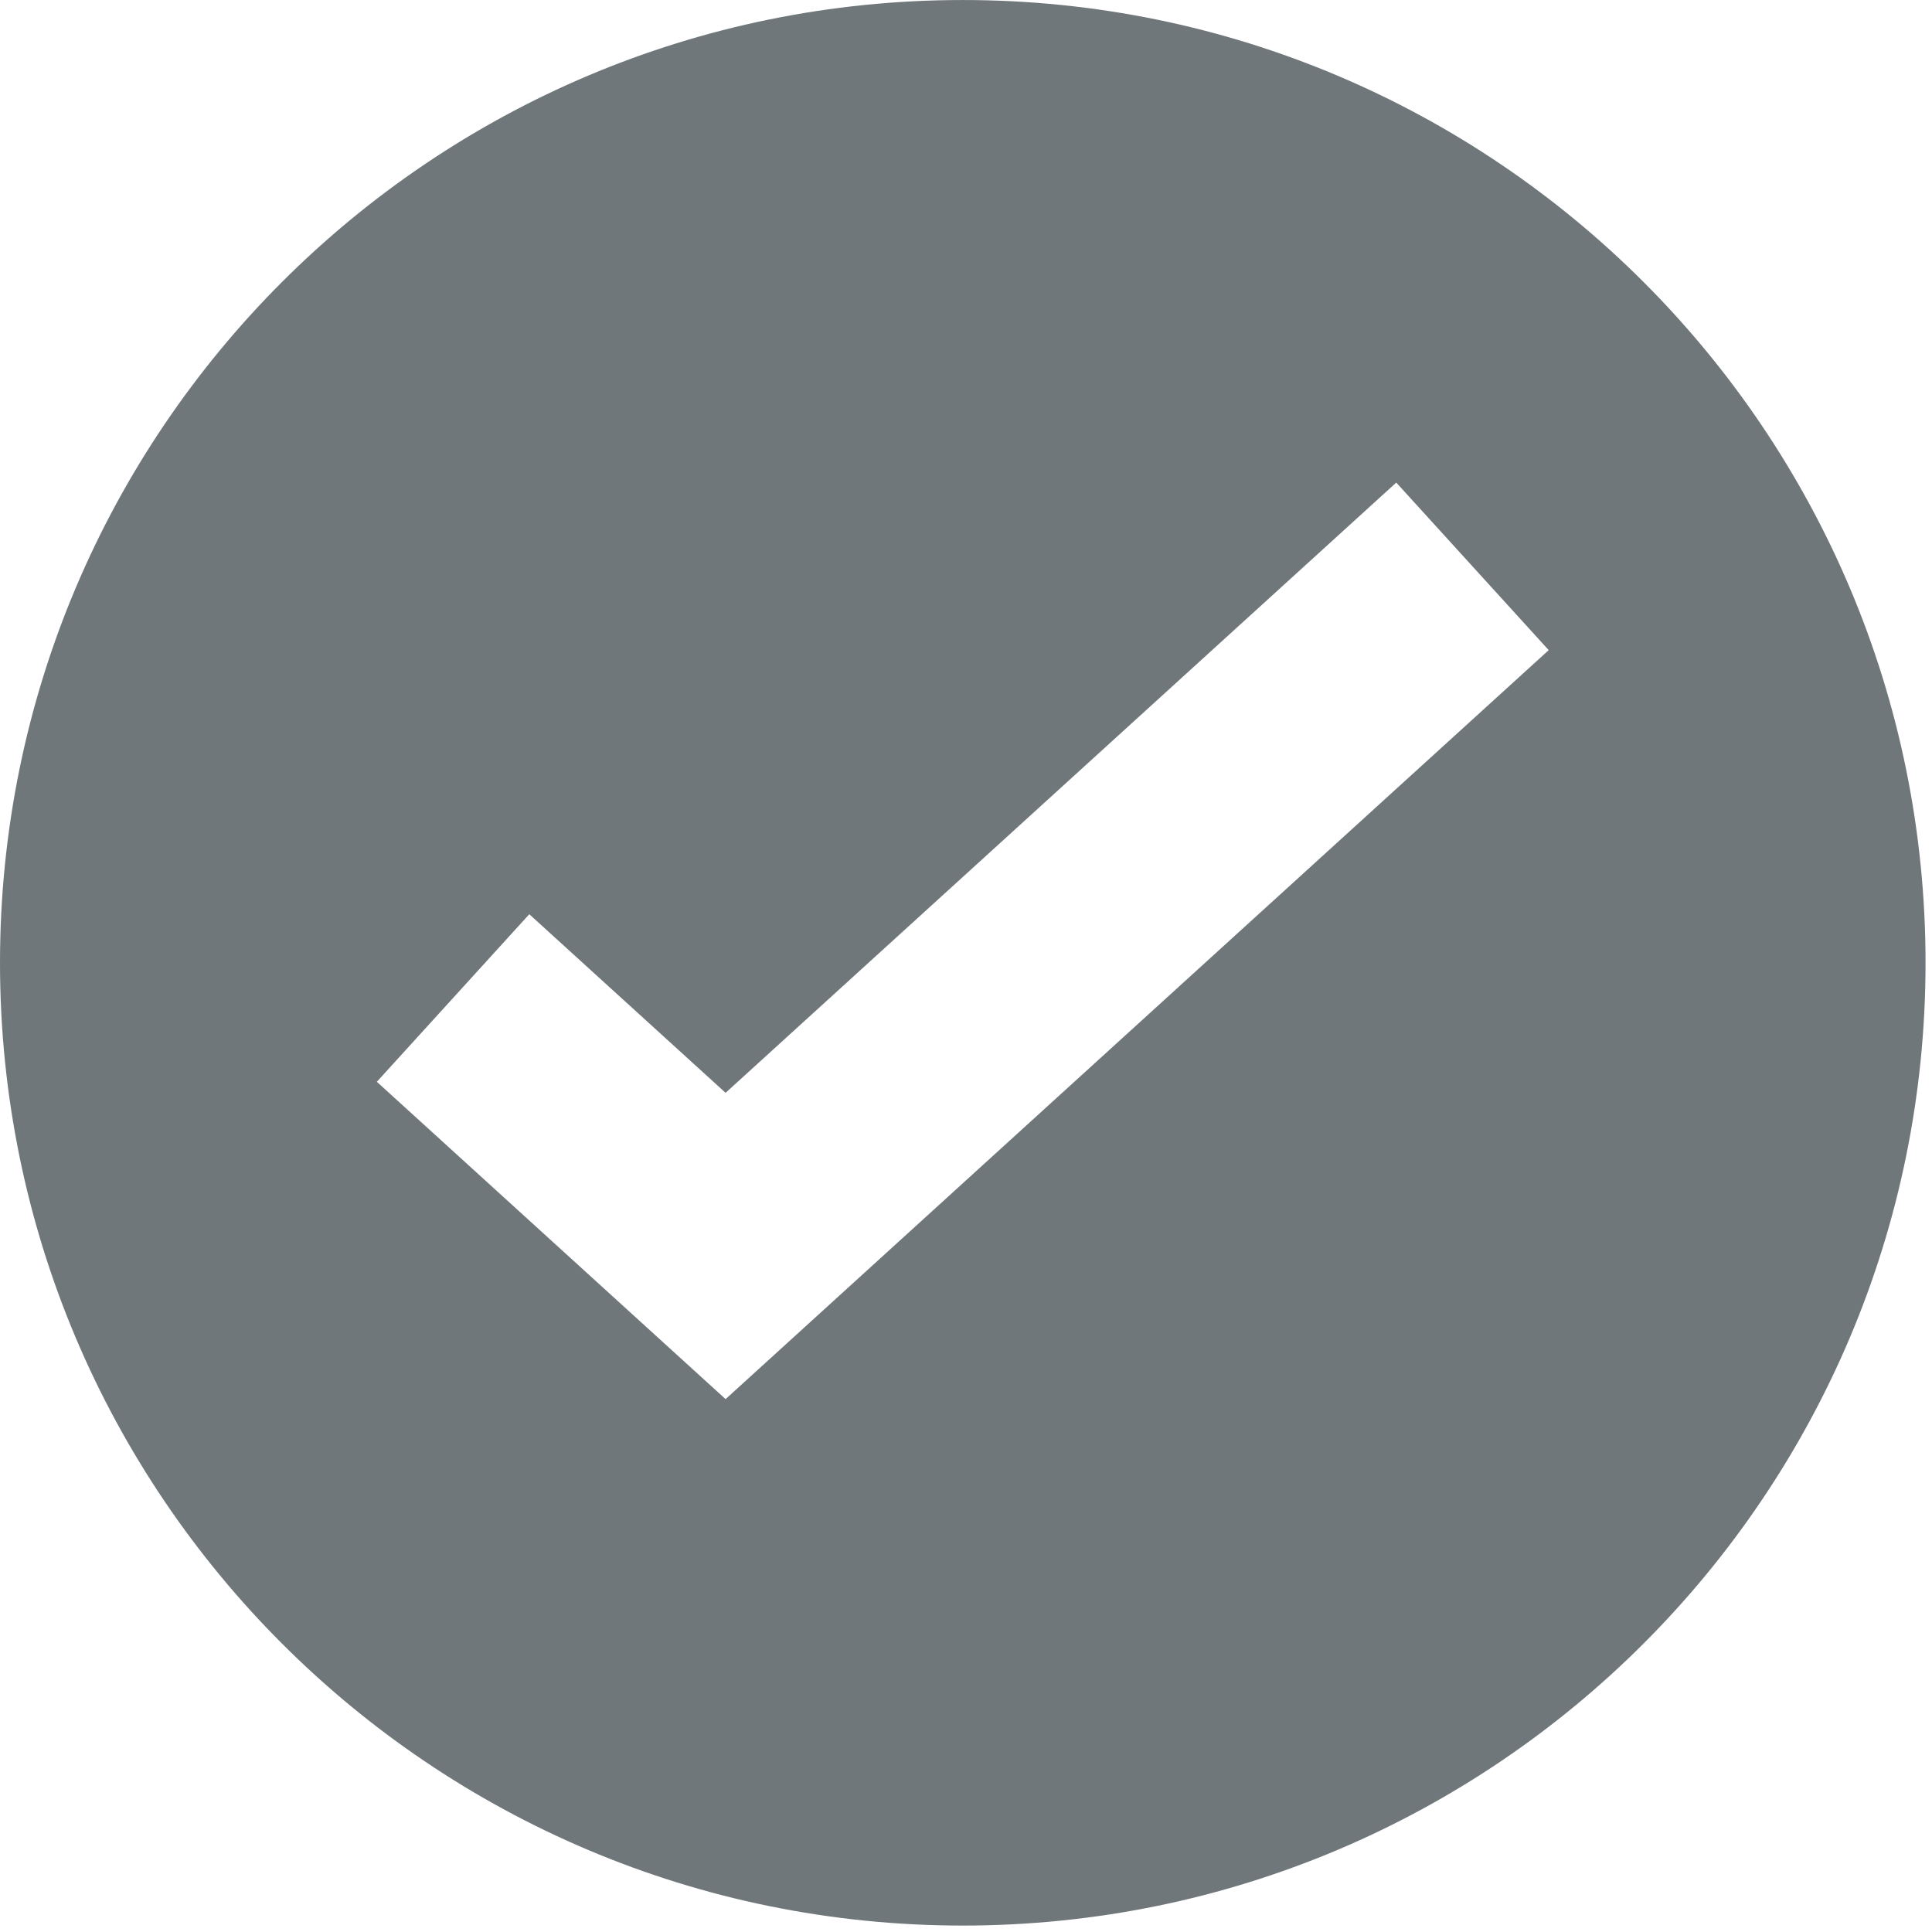
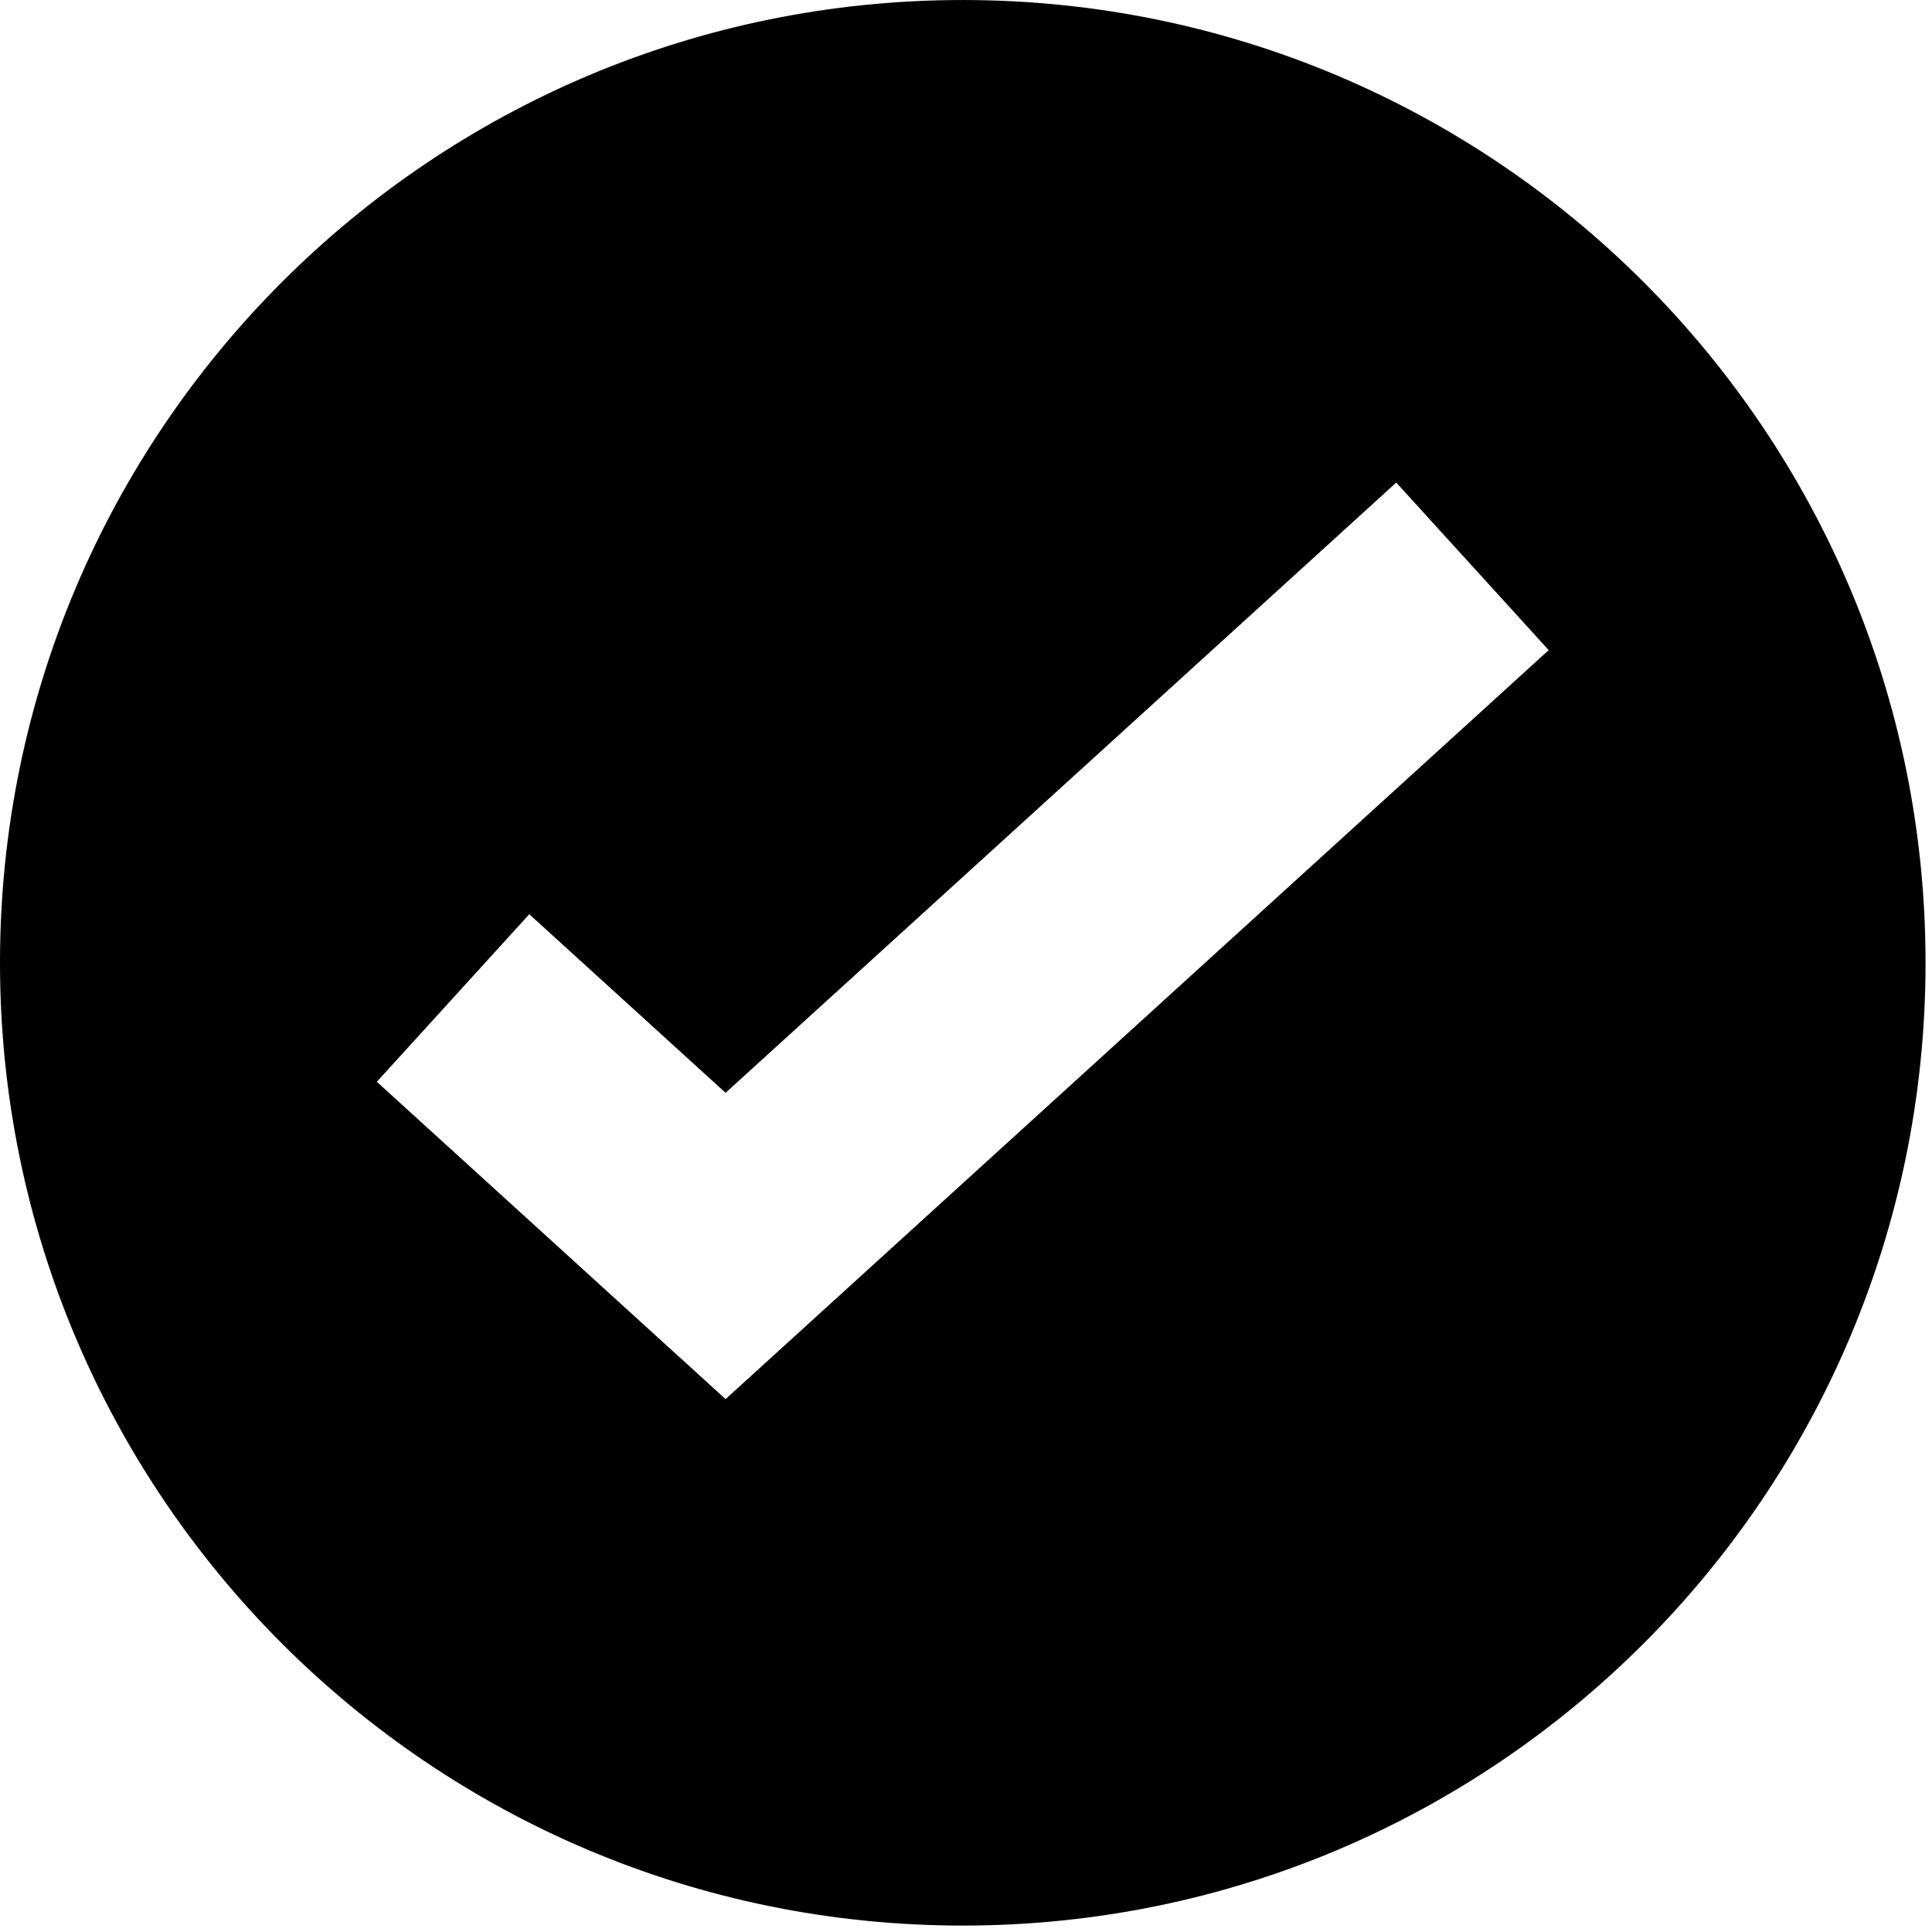
<svg xmlns="http://www.w3.org/2000/svg" width="100" height="100" viewBox="0 0 100 100">
  <g>
    <rect fill="none" id="canvas_background" height="402" width="582" y="-1" x="-1" />
  </g>
  <g>
-     <g fill-rule="evenodd" fill="none" id="Membership-upsell-(mobile)">
-       <g stroke="null" fill="#6F777B" id="Member-promo-Copy">
+     <g fill-rule="evenodd" fill="currentColor" id="Membership-upsell-(mobile)">
+       <g stroke="null" id="Member-promo-Copy">
        <g stroke="null" id="Group-6">
          <g stroke="null" id="Group-5">
            <g stroke="null" id="Group">
              <path stroke="null" id="Combined-Shape" d="m49.833,99.667c-27.522,0 -49.833,-22.311 -49.833,-49.833c0,-27.522 22.311,-49.833 49.833,-49.833c27.522,0 49.833,22.311 49.833,49.833c0,27.522 -22.311,49.833 -49.833,49.833zm22.437,-74.689l-34.714,31.586l-10.16,-9.244l-7.891,8.673l18.051,16.425l42.605,-38.767l-7.891,-8.673z" />
            </g>
          </g>
        </g>
      </g>
    </g>
  </g>
</svg>
